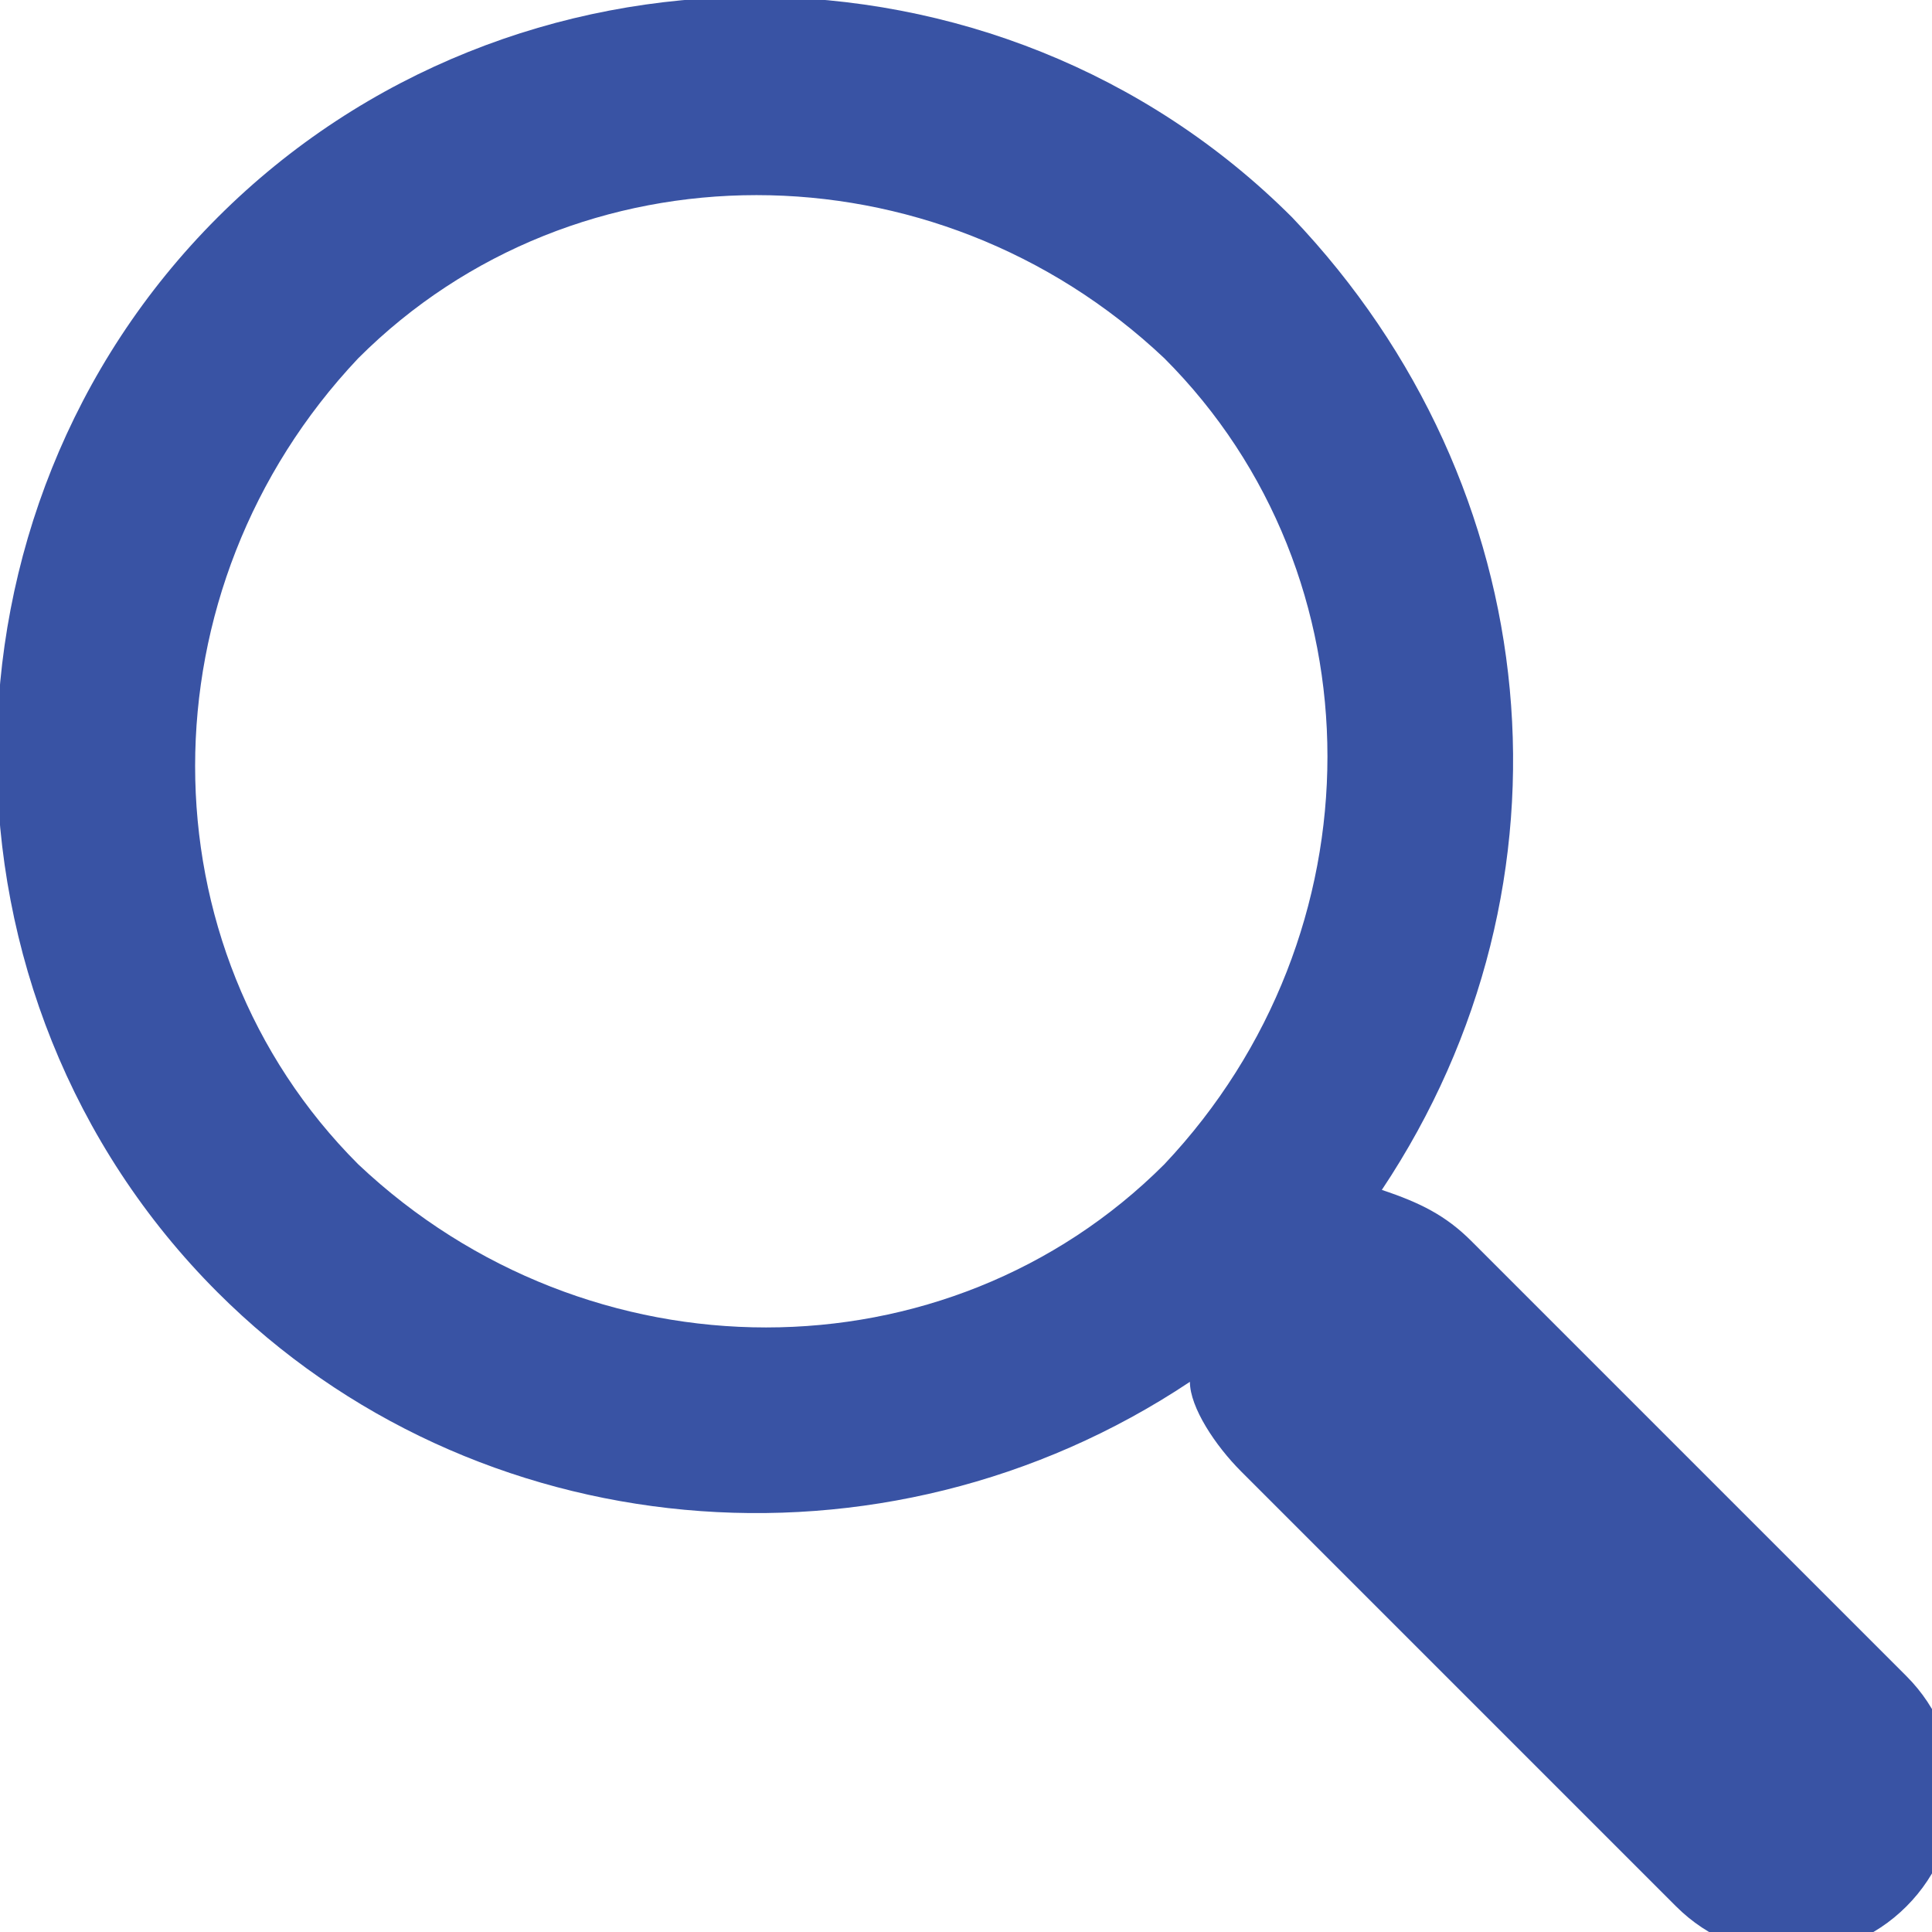
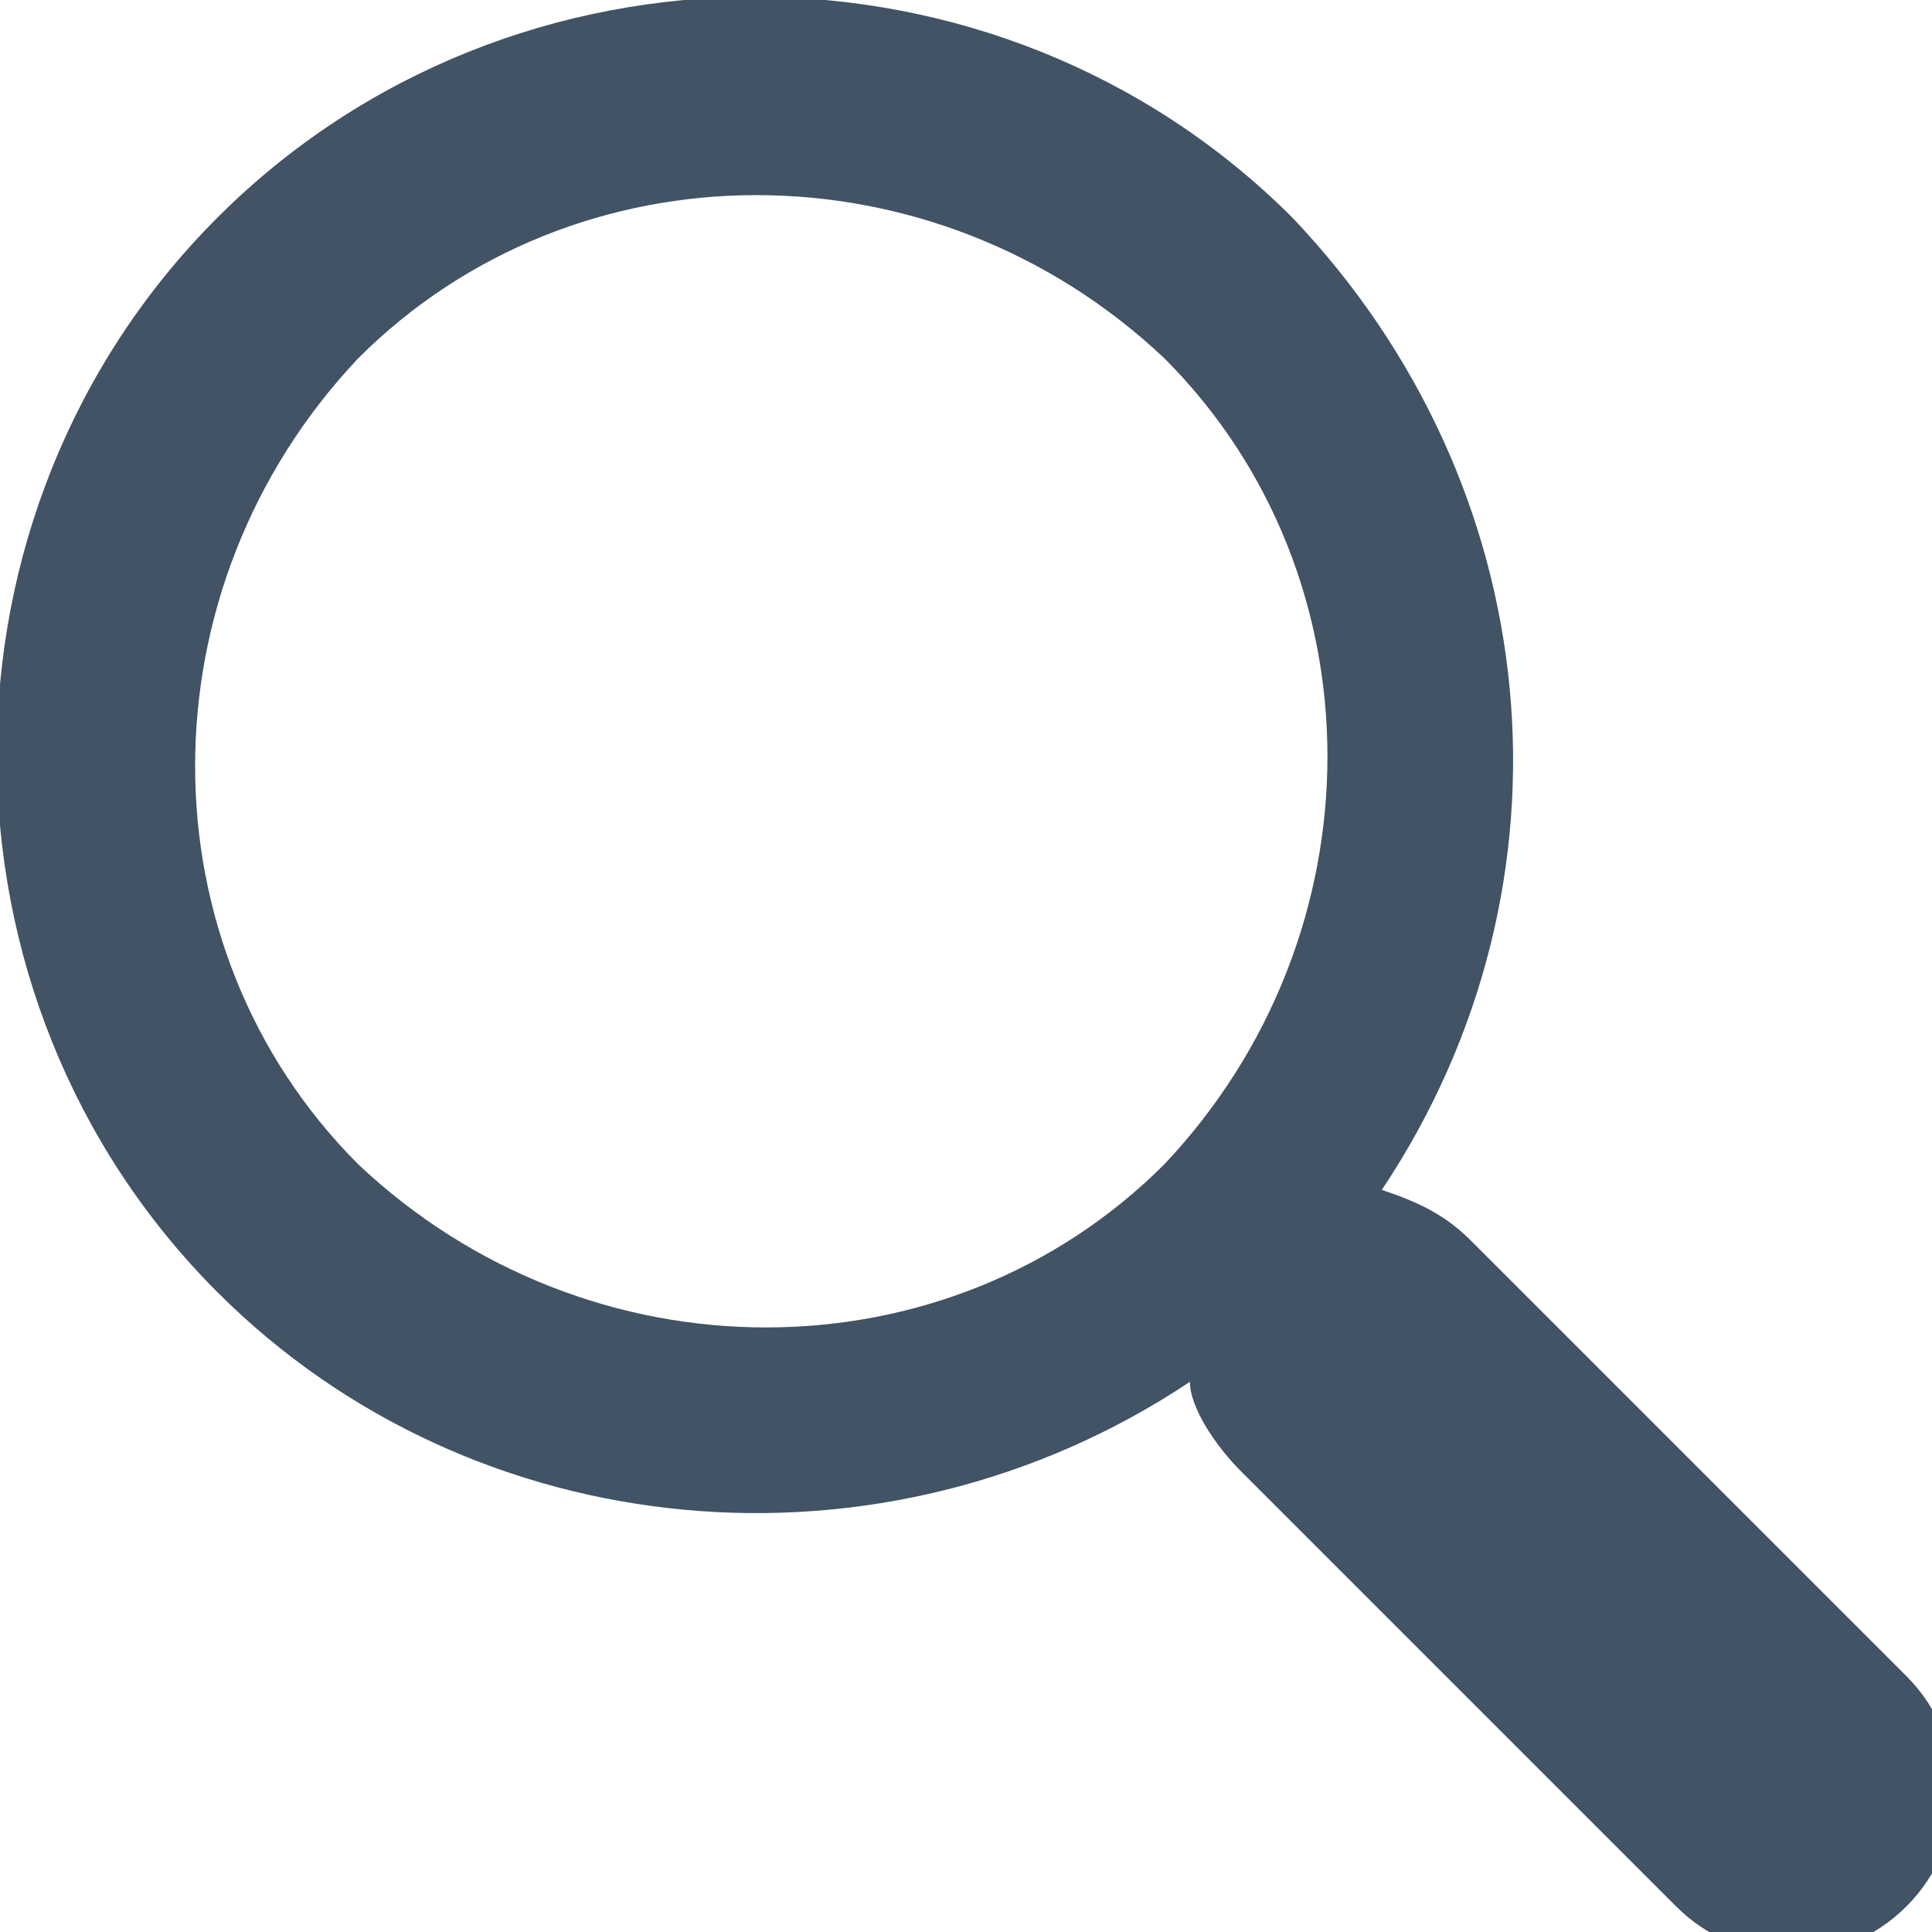
<svg xmlns="http://www.w3.org/2000/svg" version="1.1" id="Layer_1" x="0px" y="0px" viewBox="0 0 15.1 15.1" style="enable-background:new 0 0 15.1 15.1;" xml:space="preserve">
-   <path fill="#3953a4" d="M10.1,1.7C7.8-0.6,4-0.6,1.7,1.7s-2.3,6.1,0,8.4c2,2,5.2,2.3,7.6,0.7c0,0.2,0.2,0.5,0.4,0.7l3.4,3.4  c0.5,0.5,1.3,0.5,1.8,0s0.5-1.3,0-1.8l-3.4-3.4c-0.2-0.2-0.4-0.3-0.7-0.4C12.4,6.9,12.1,3.8,10.1,1.7z M9.1,9.1  c-1.7,1.7-4.5,1.7-6.3,0c-1.7-1.7-1.7-4.5,0-6.3c1.7-1.7,4.5-1.7,6.3,0C10.8,4.5,10.8,7.3,9.1,9.1z" />
+   <path fill="#415364" d="M10.1,1.7C7.8-0.6,4-0.6,1.7,1.7s-2.3,6.1,0,8.4c2,2,5.2,2.3,7.6,0.7c0,0.2,0.2,0.5,0.4,0.7l3.4,3.4  c0.5,0.5,1.3,0.5,1.8,0s0.5-1.3,0-1.8l-3.4-3.4c-0.2-0.2-0.4-0.3-0.7-0.4C12.4,6.9,12.1,3.8,10.1,1.7z M9.1,9.1  c-1.7,1.7-4.5,1.7-6.3,0c-1.7-1.7-1.7-4.5,0-6.3c1.7-1.7,4.5-1.7,6.3,0C10.8,4.5,10.8,7.3,9.1,9.1z" />
</svg>
